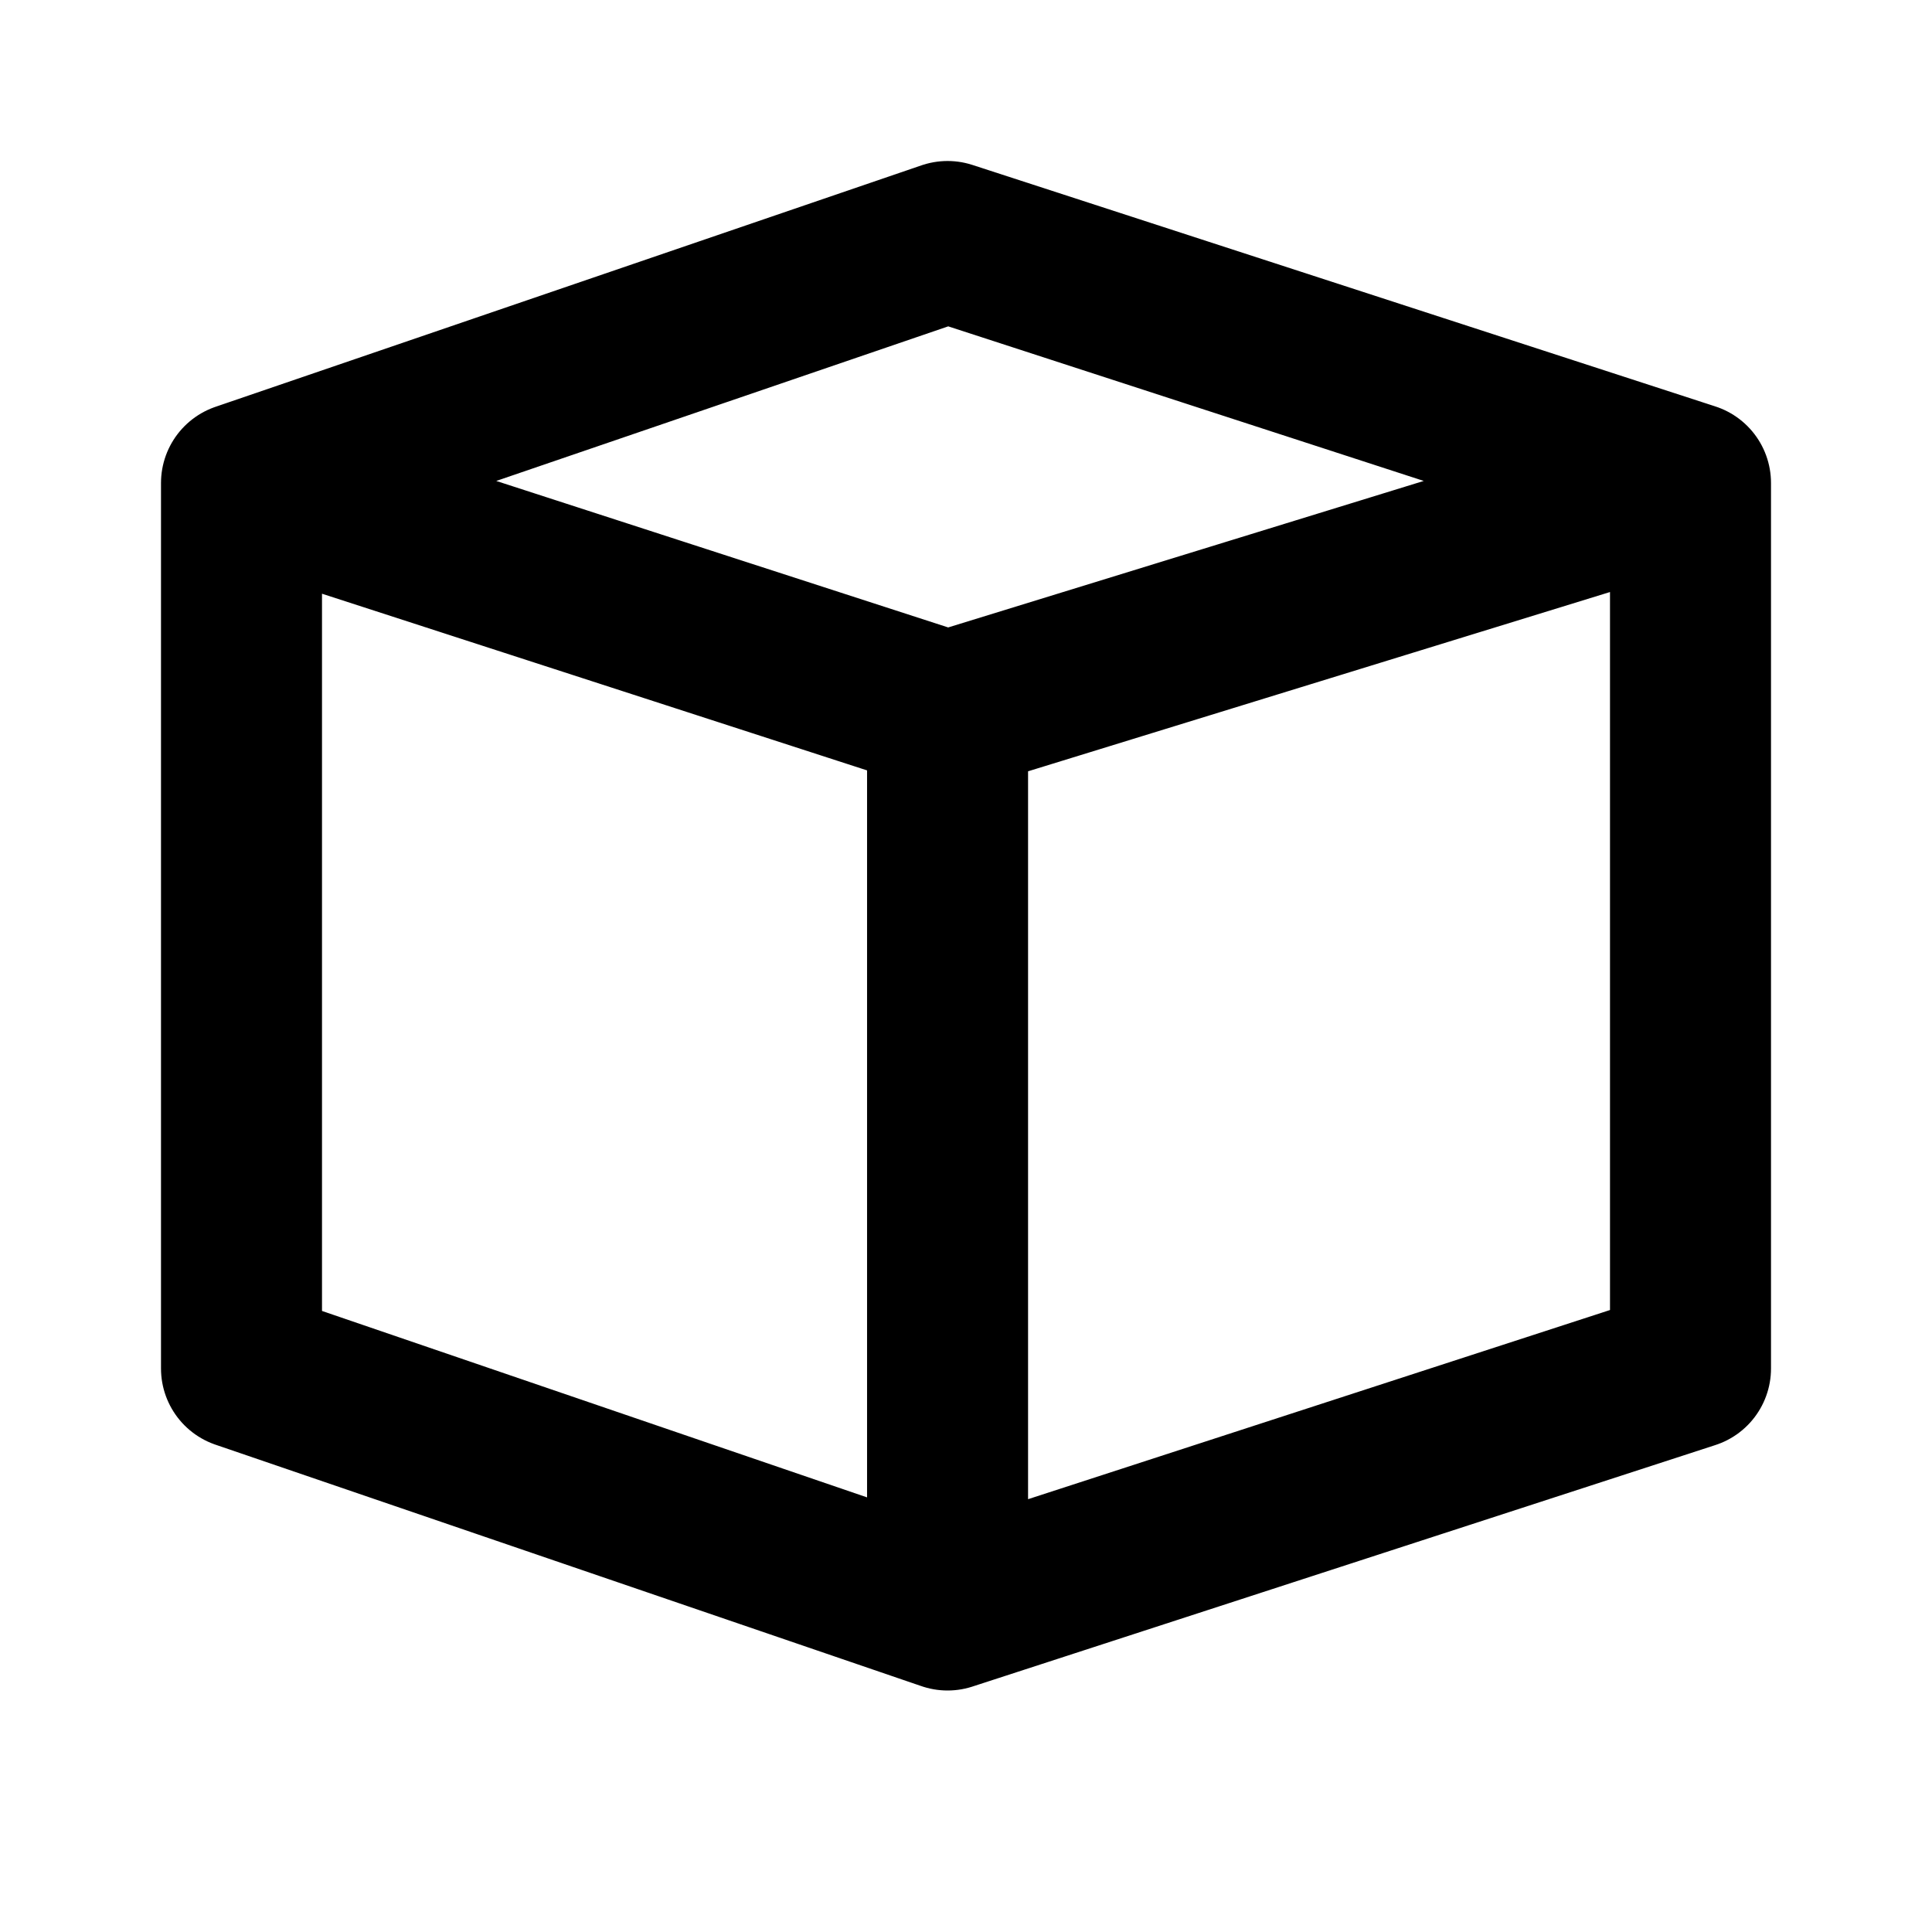
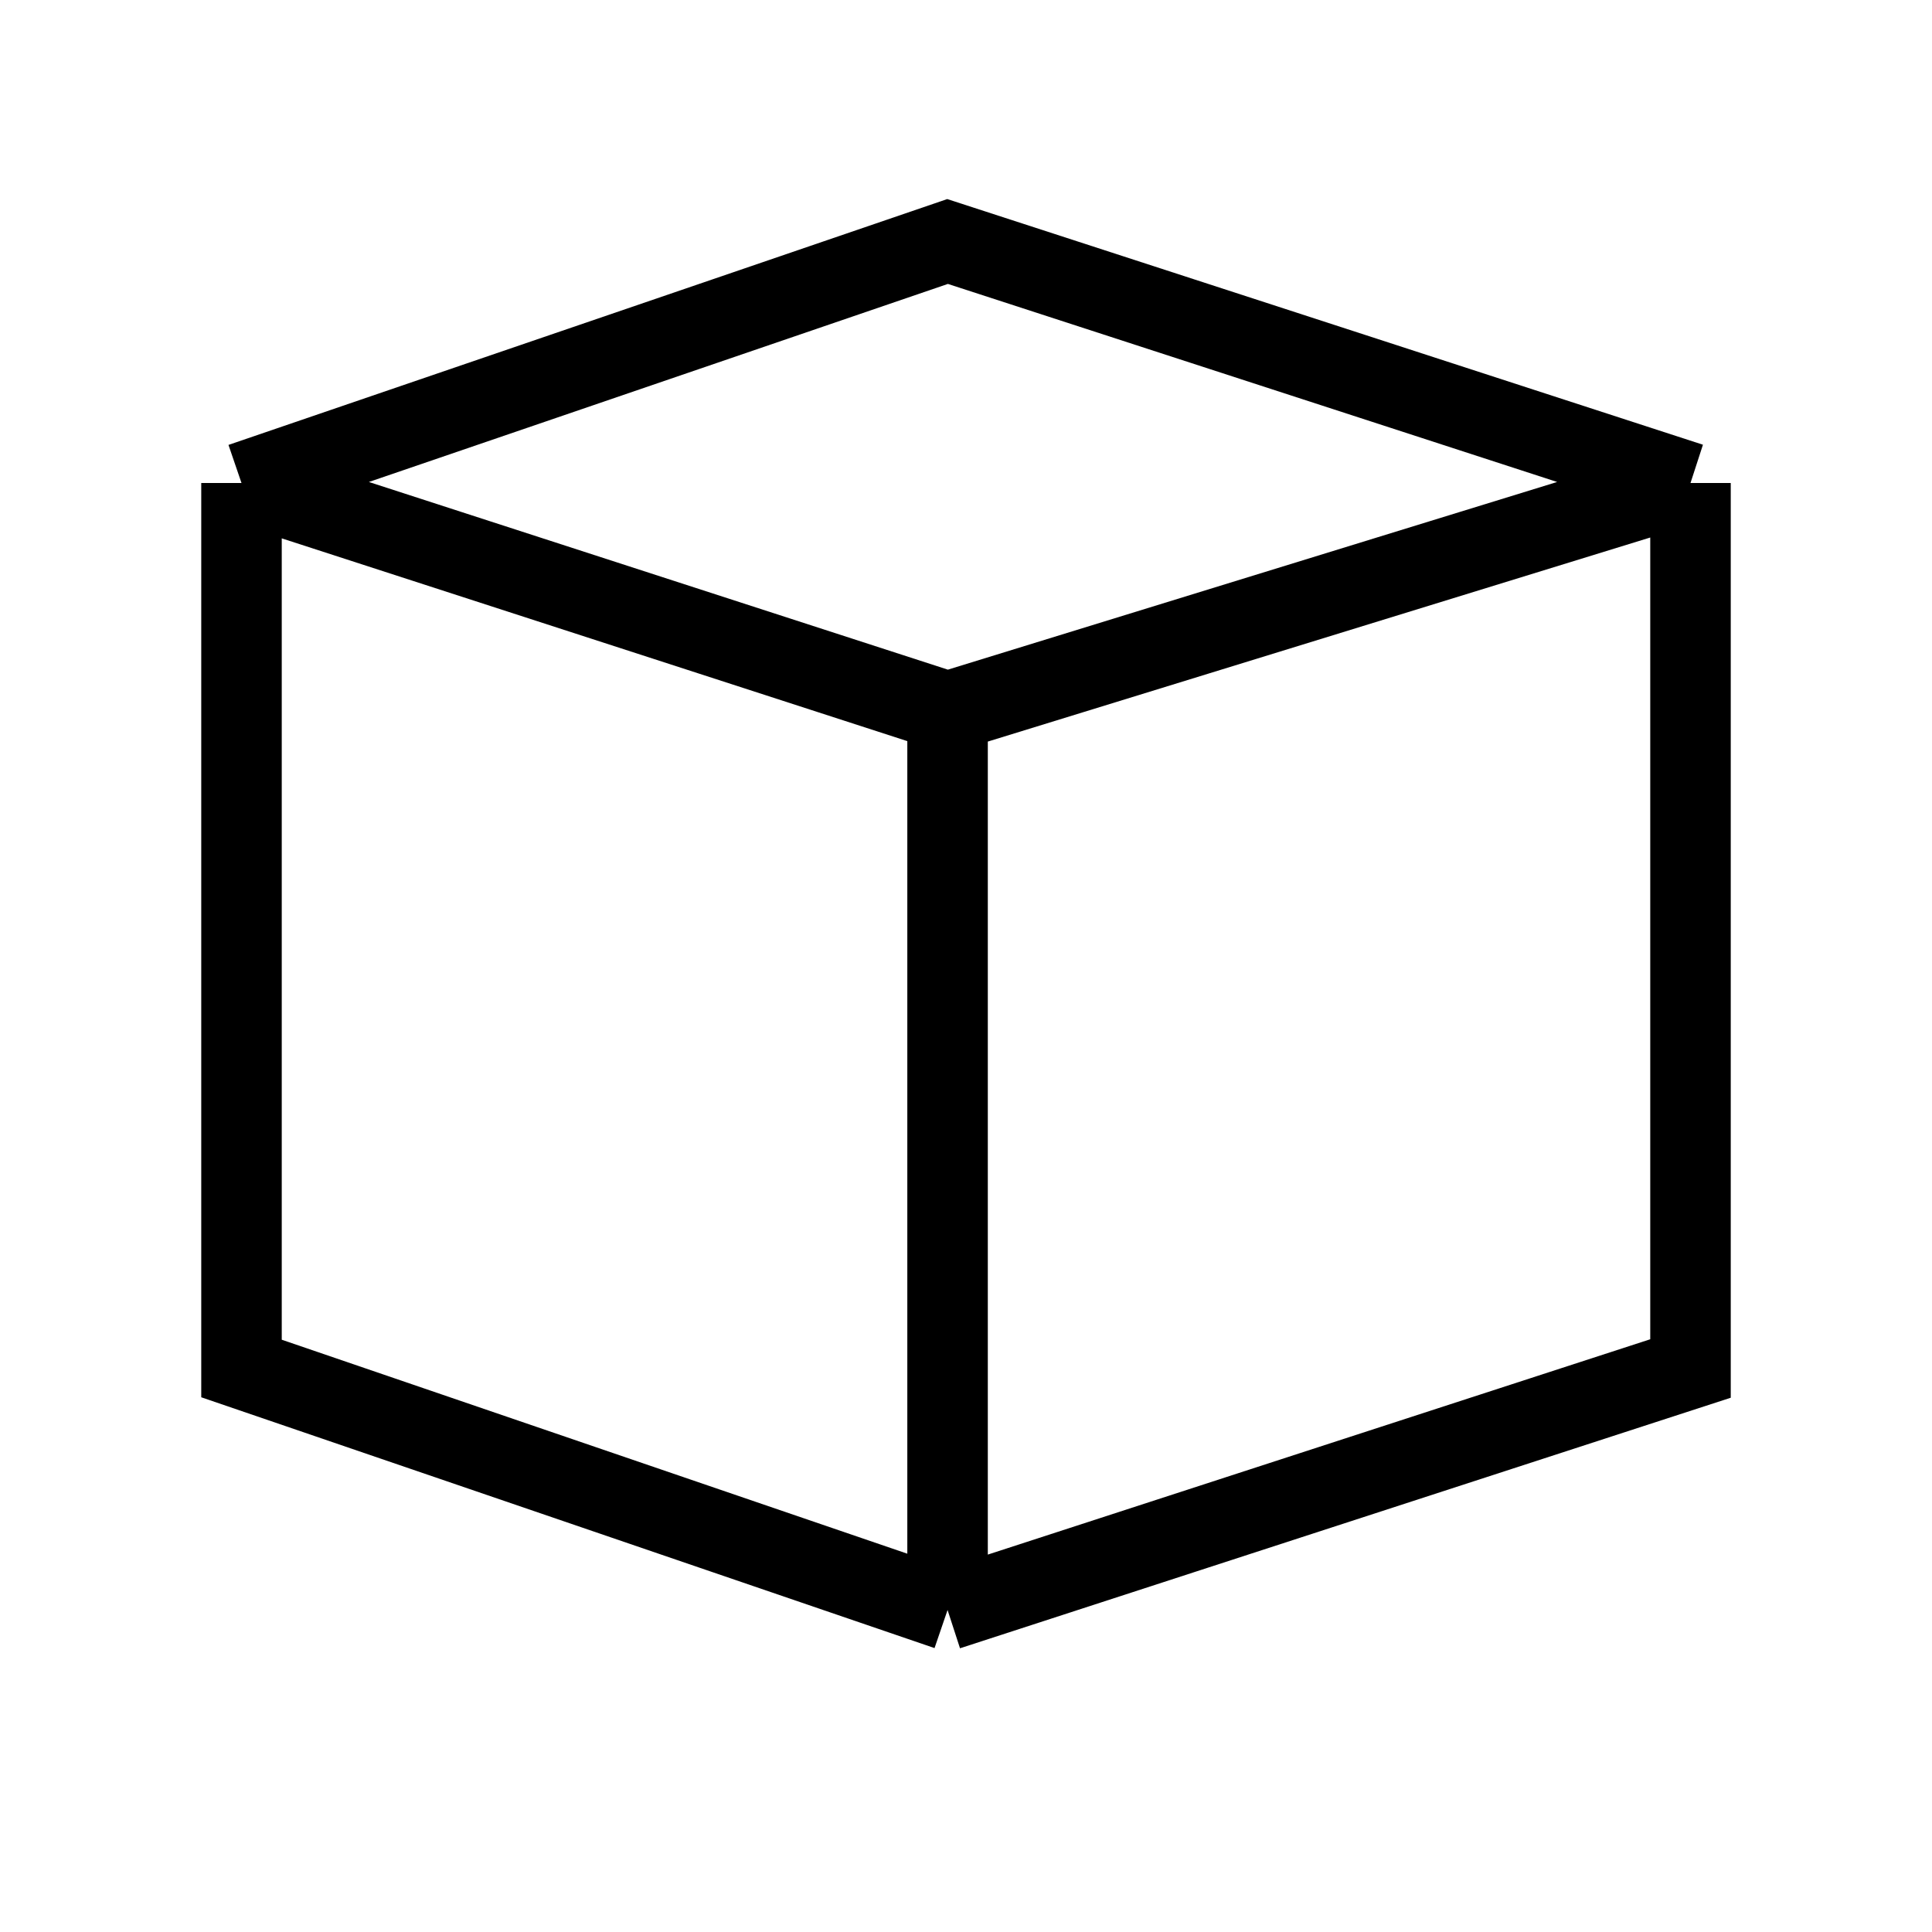
<svg xmlns="http://www.w3.org/2000/svg" width="24" height="24" viewBox="0 0 24 24" fill="none">
-   <path d="M3 6L11.771 8.843M3 6V17L11.771 20M3 6L11.771 3L21 6M11.771 8.843V20M11.771 8.843L21 6M11.771 20L21 17V6" stroke="currentColor" stroke-width="2" stroke-linecap="round" stroke-linejoin="round" />
+   <path d="M3 6L11.771 8.843M3 6V17L11.771 20M3 6L11.771 3L21 6M11.771 8.843V20M11.771 8.843L21 6M11.771 20L21 17V6" stroke="currentColor" strokeWidth="2" strokeLinecap="round" strokeLinejoin="round" />
</svg>
